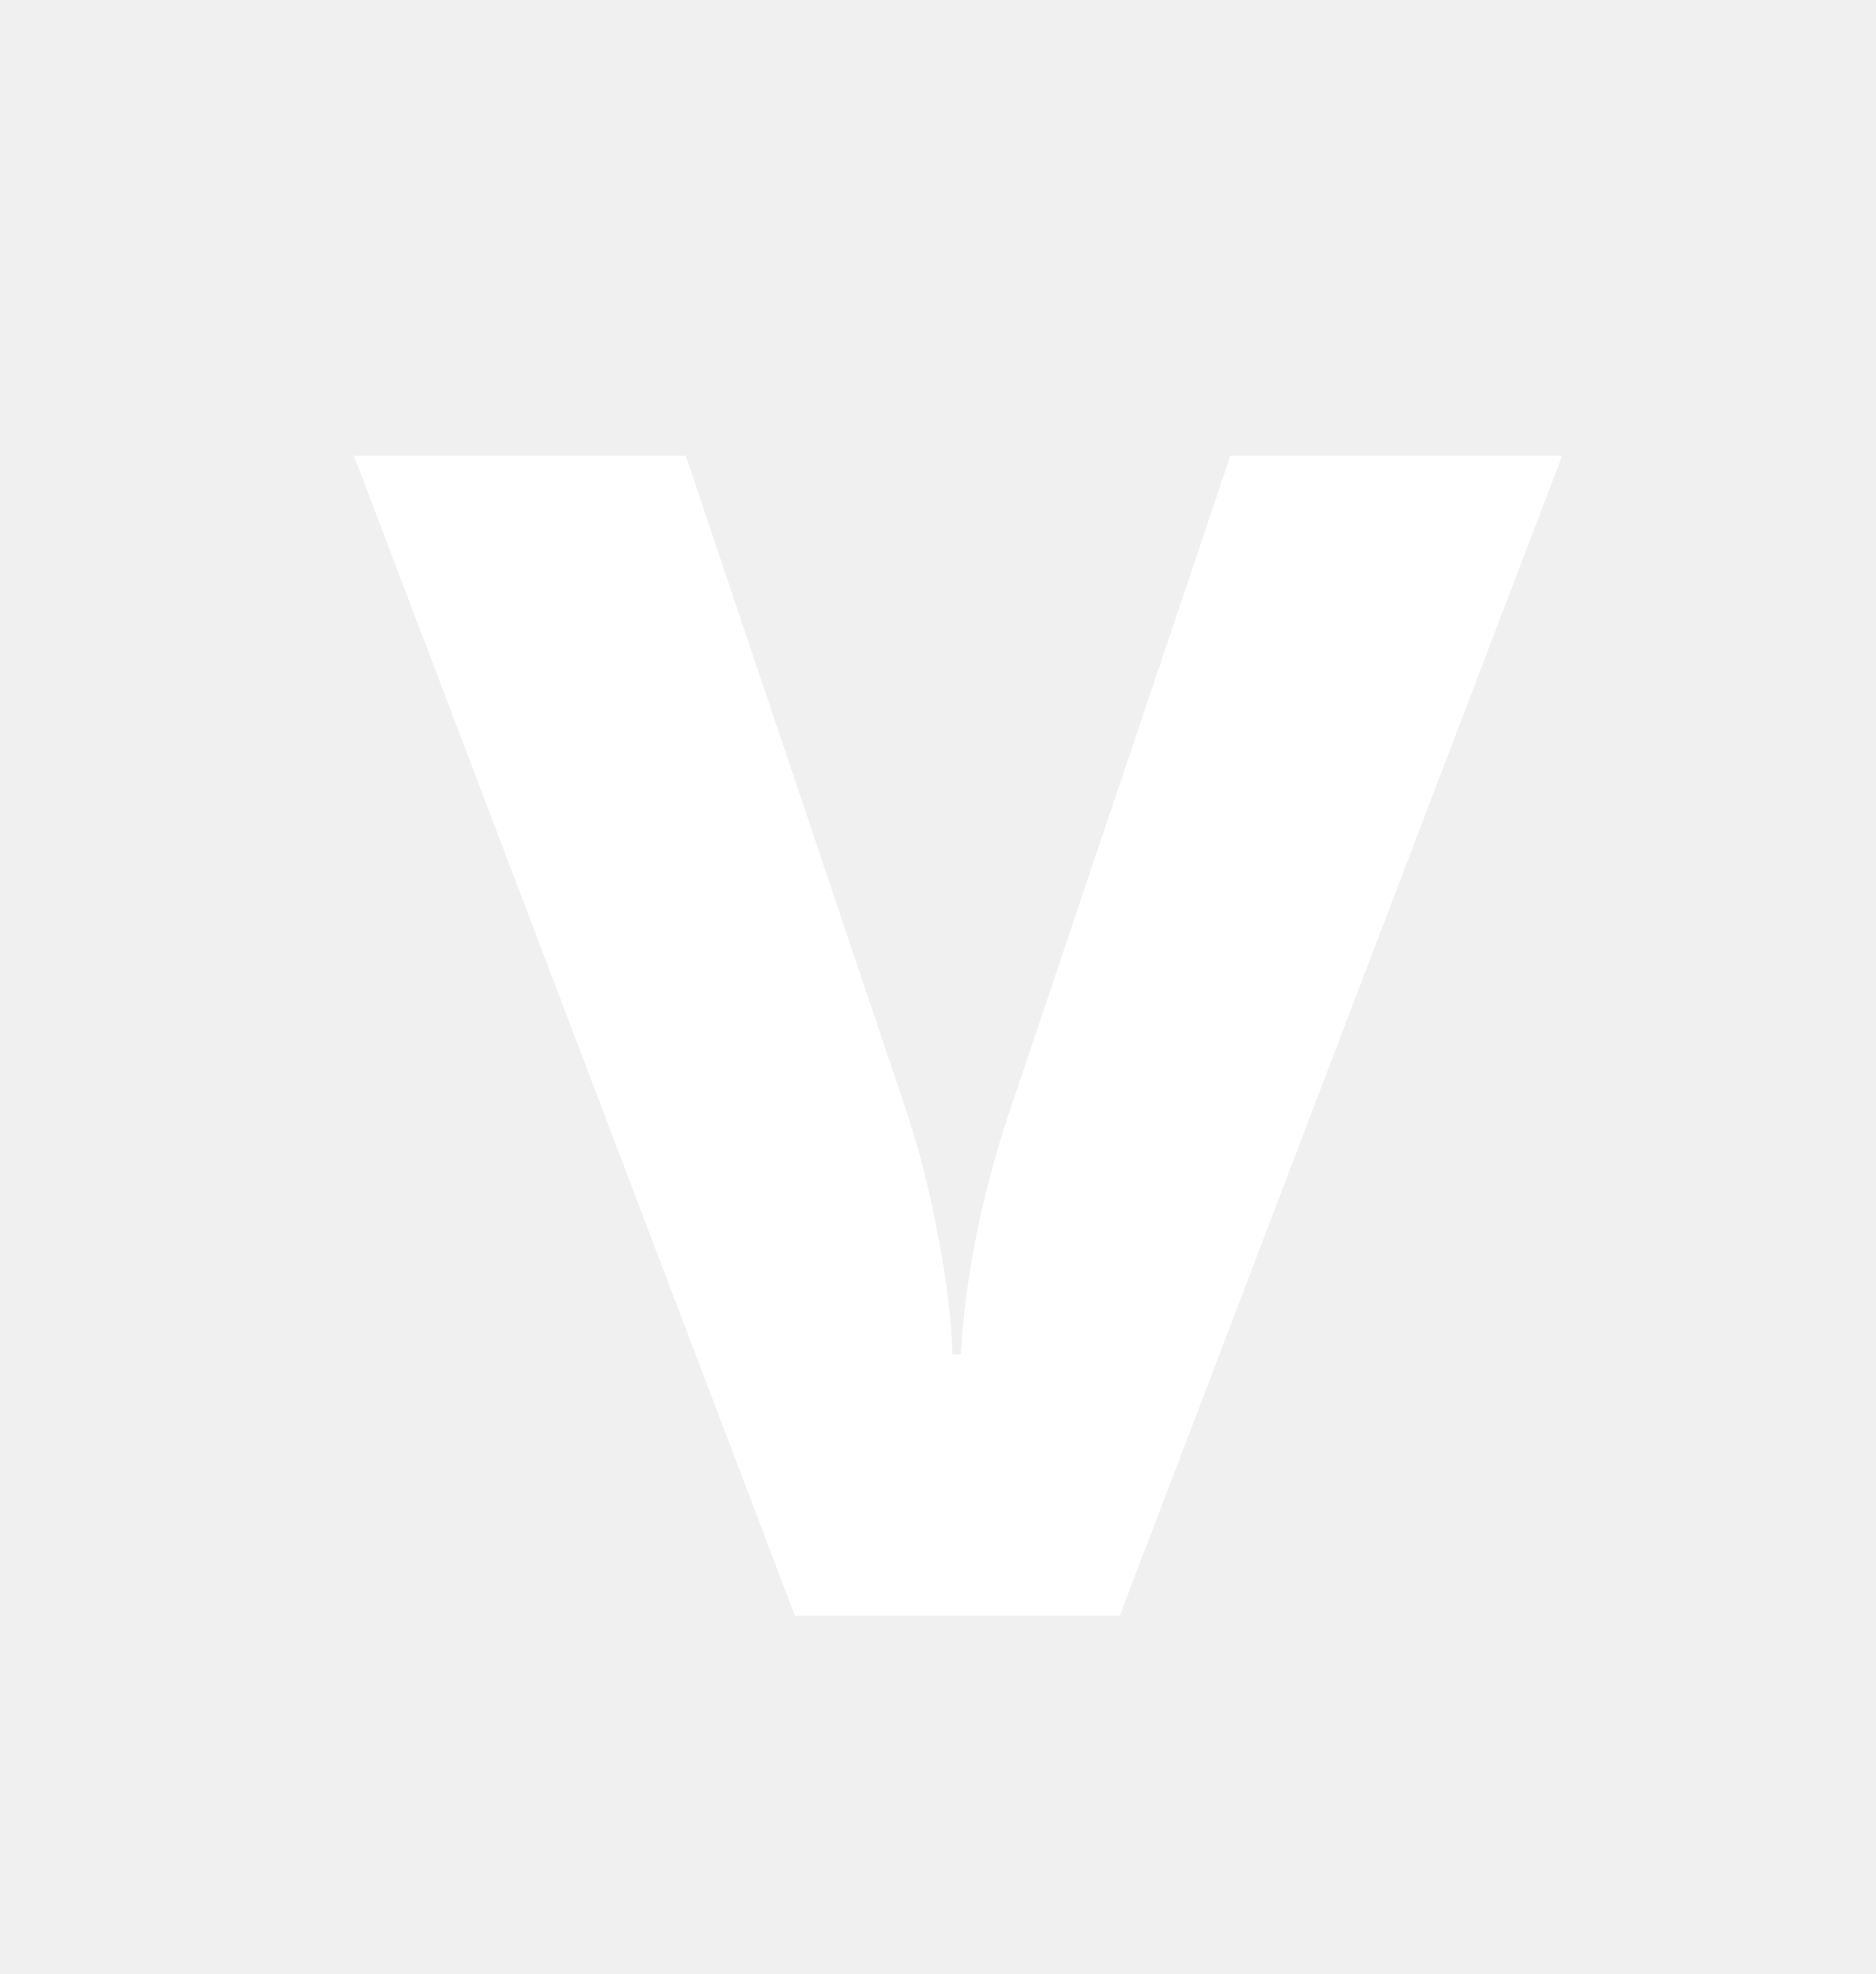
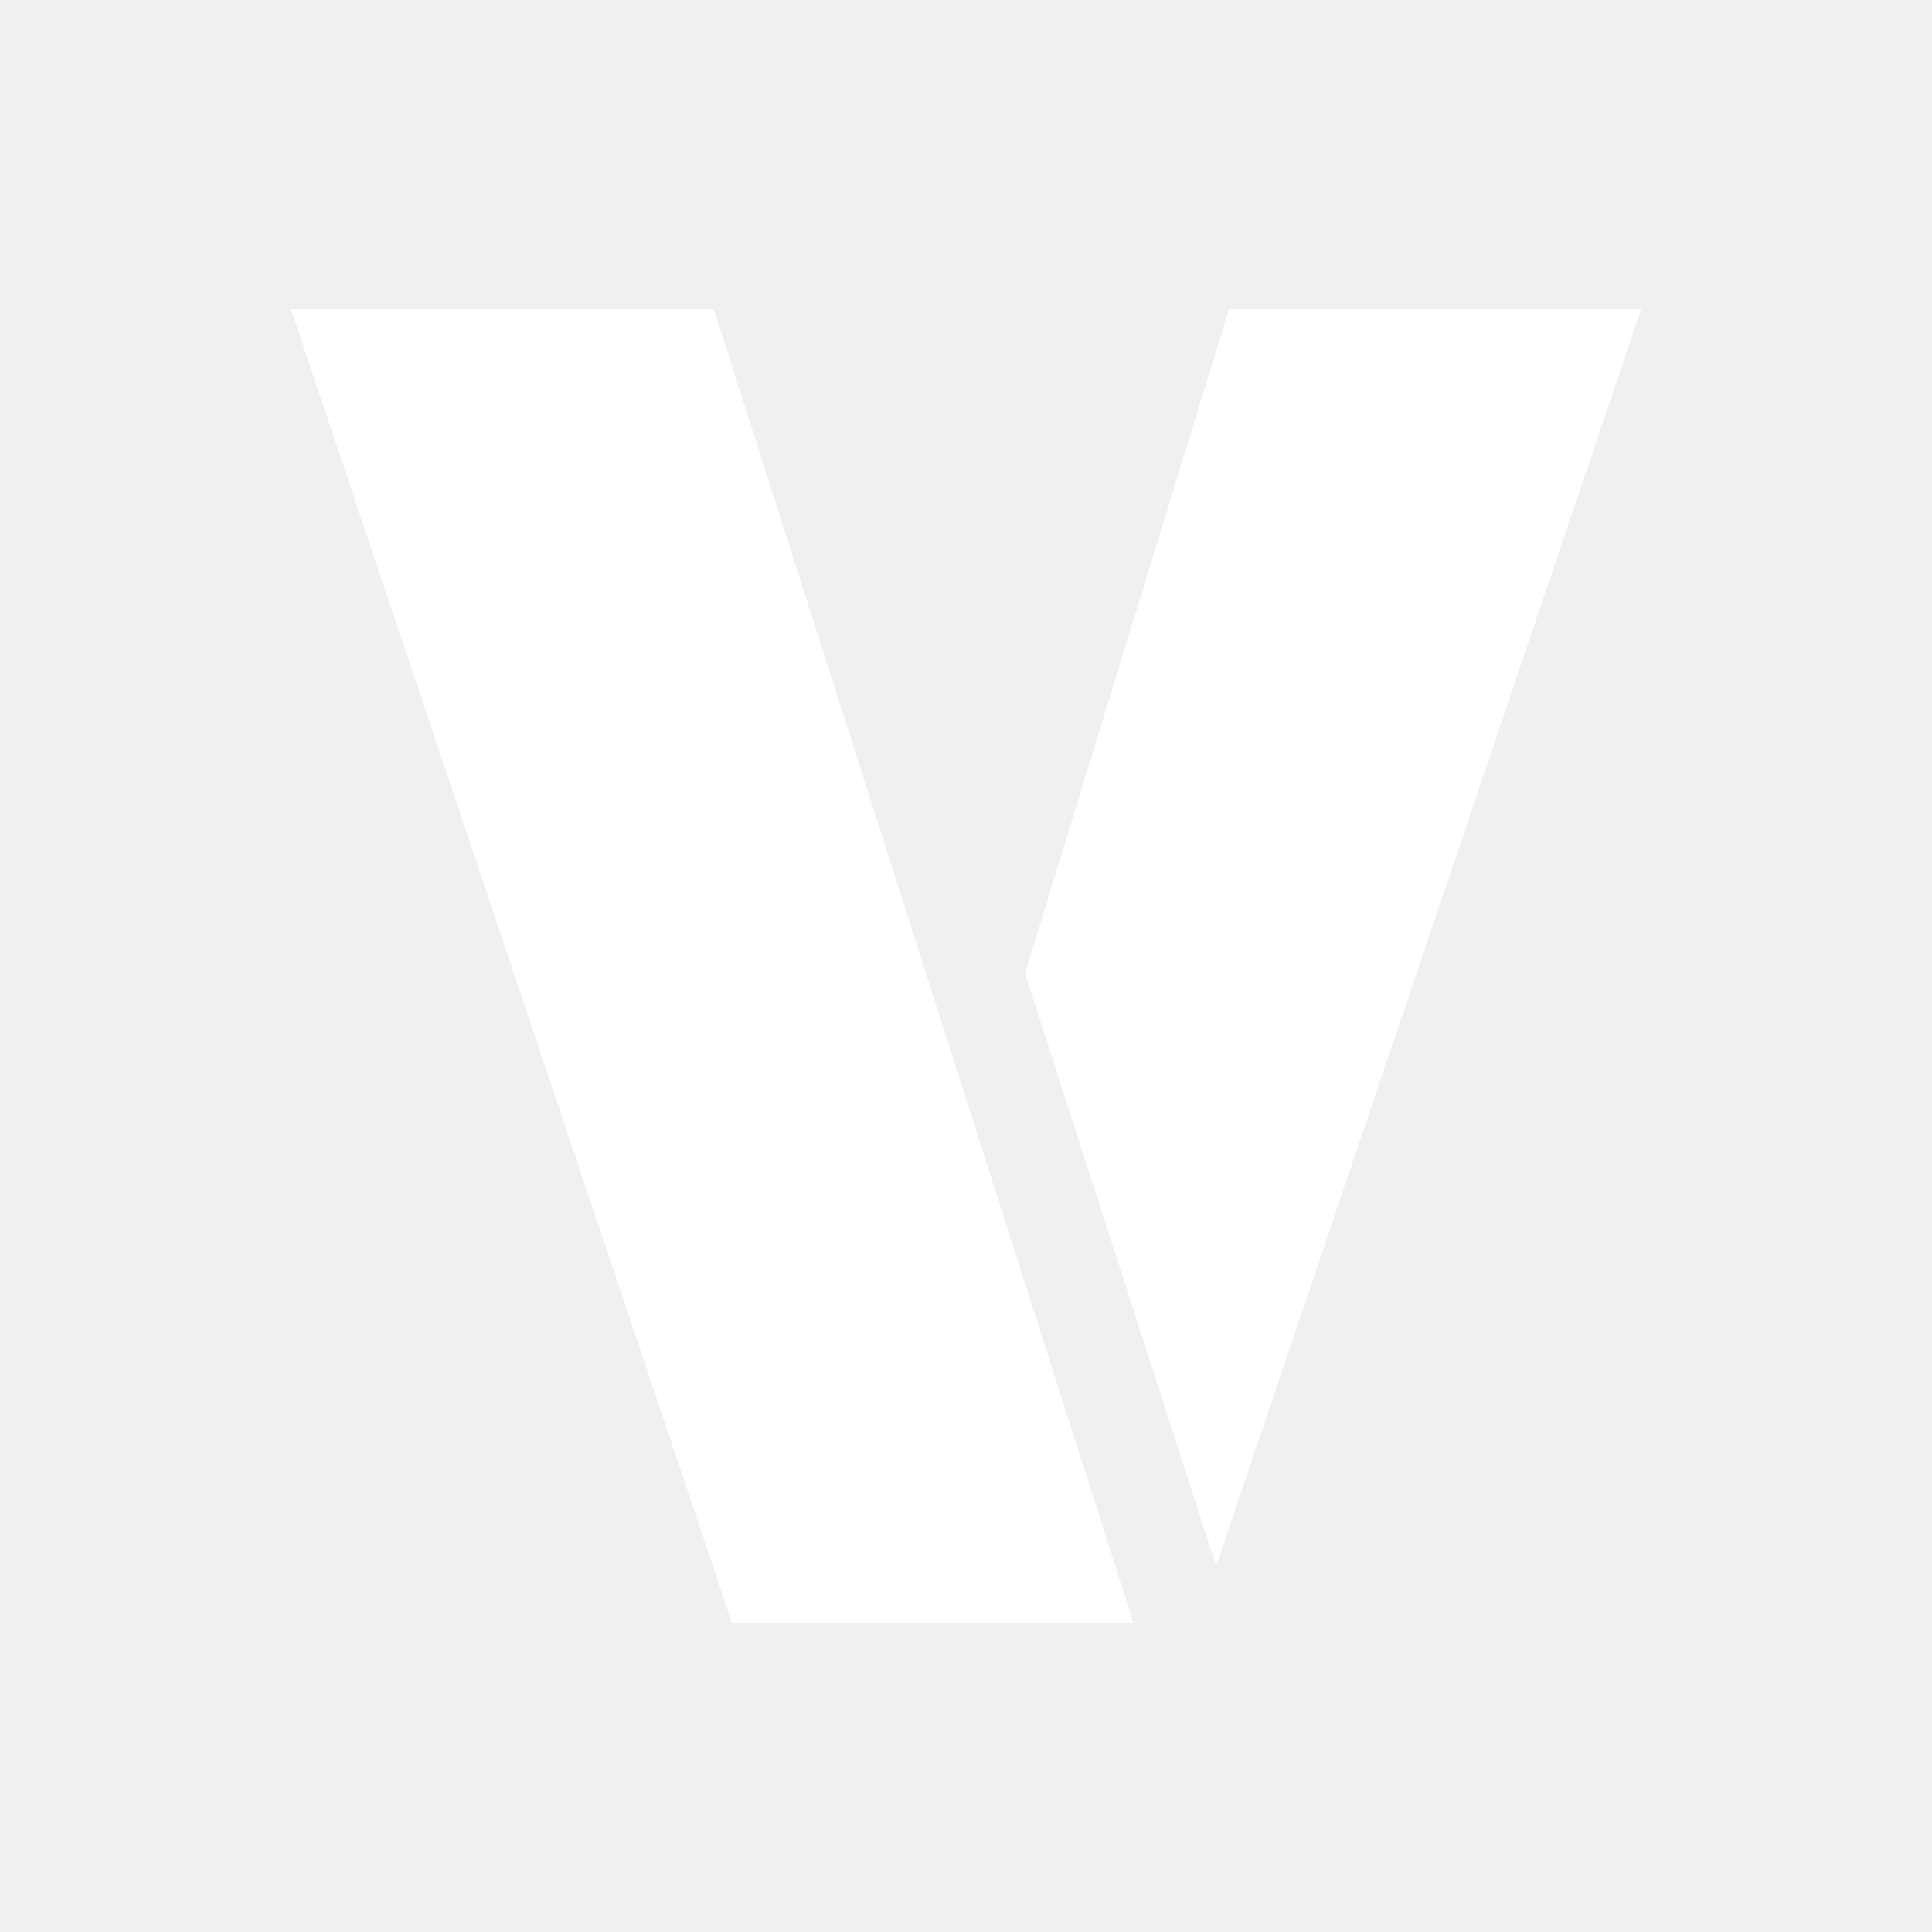
- <svg xmlns="http://www.w3.org/2000/svg" id="Layer_1" data-name="Layer 1" viewBox="0 0 21.2 22.31">
+ <svg xmlns="http://www.w3.org/2000/svg" id="Layer_1" data-name="Layer 1" viewBox="0 0 18 18">
  <defs>
-     <style>.cls-1{font-size:24px;fill:#FFF;font-family:SairaStencil-Bold, Saira Stencil;font-weight:700;}</style>
+     <style>.cls-1{fill:#fff;}</style>
  </defs>
-   <text class="cls-1" transform="translate(4 18.26)">v</text>
+   <path class="cls-1" d="M6.82,15.12,2.71,2.88H6.65l3.91,12.24Zm4.51-.53L9.55,9.07l1.9-6.19h3.84Z" />
</svg>
